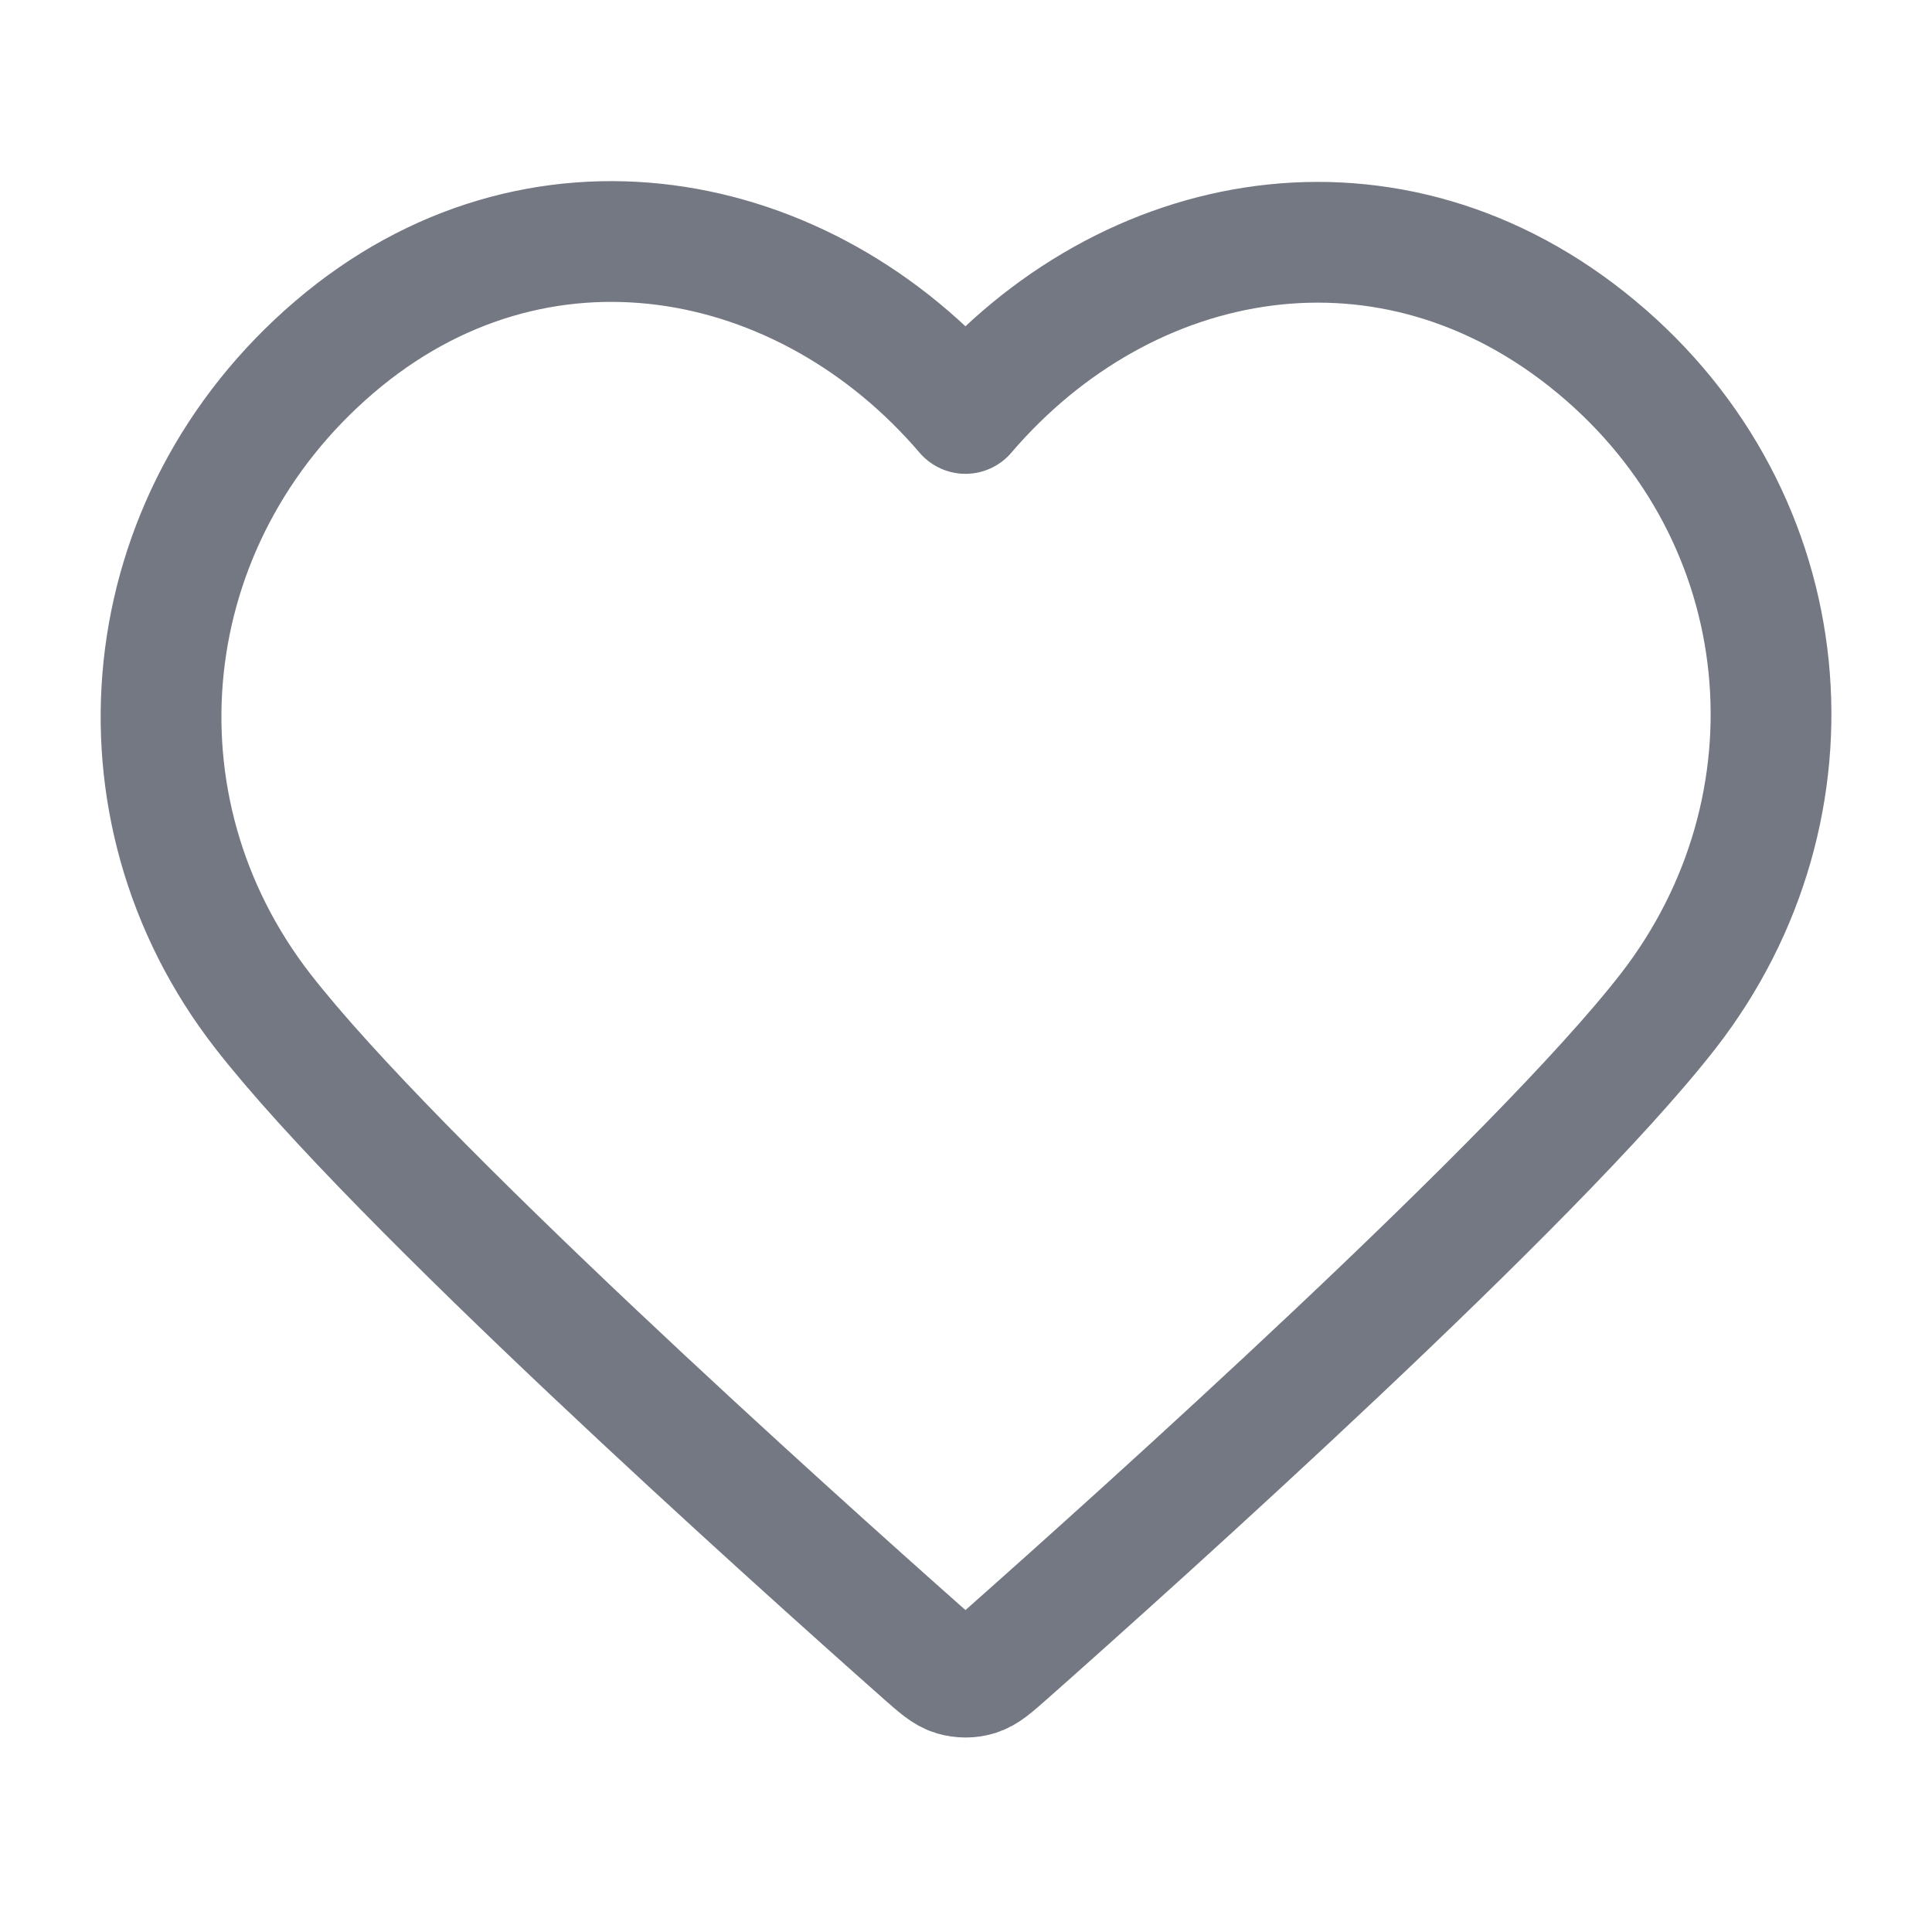
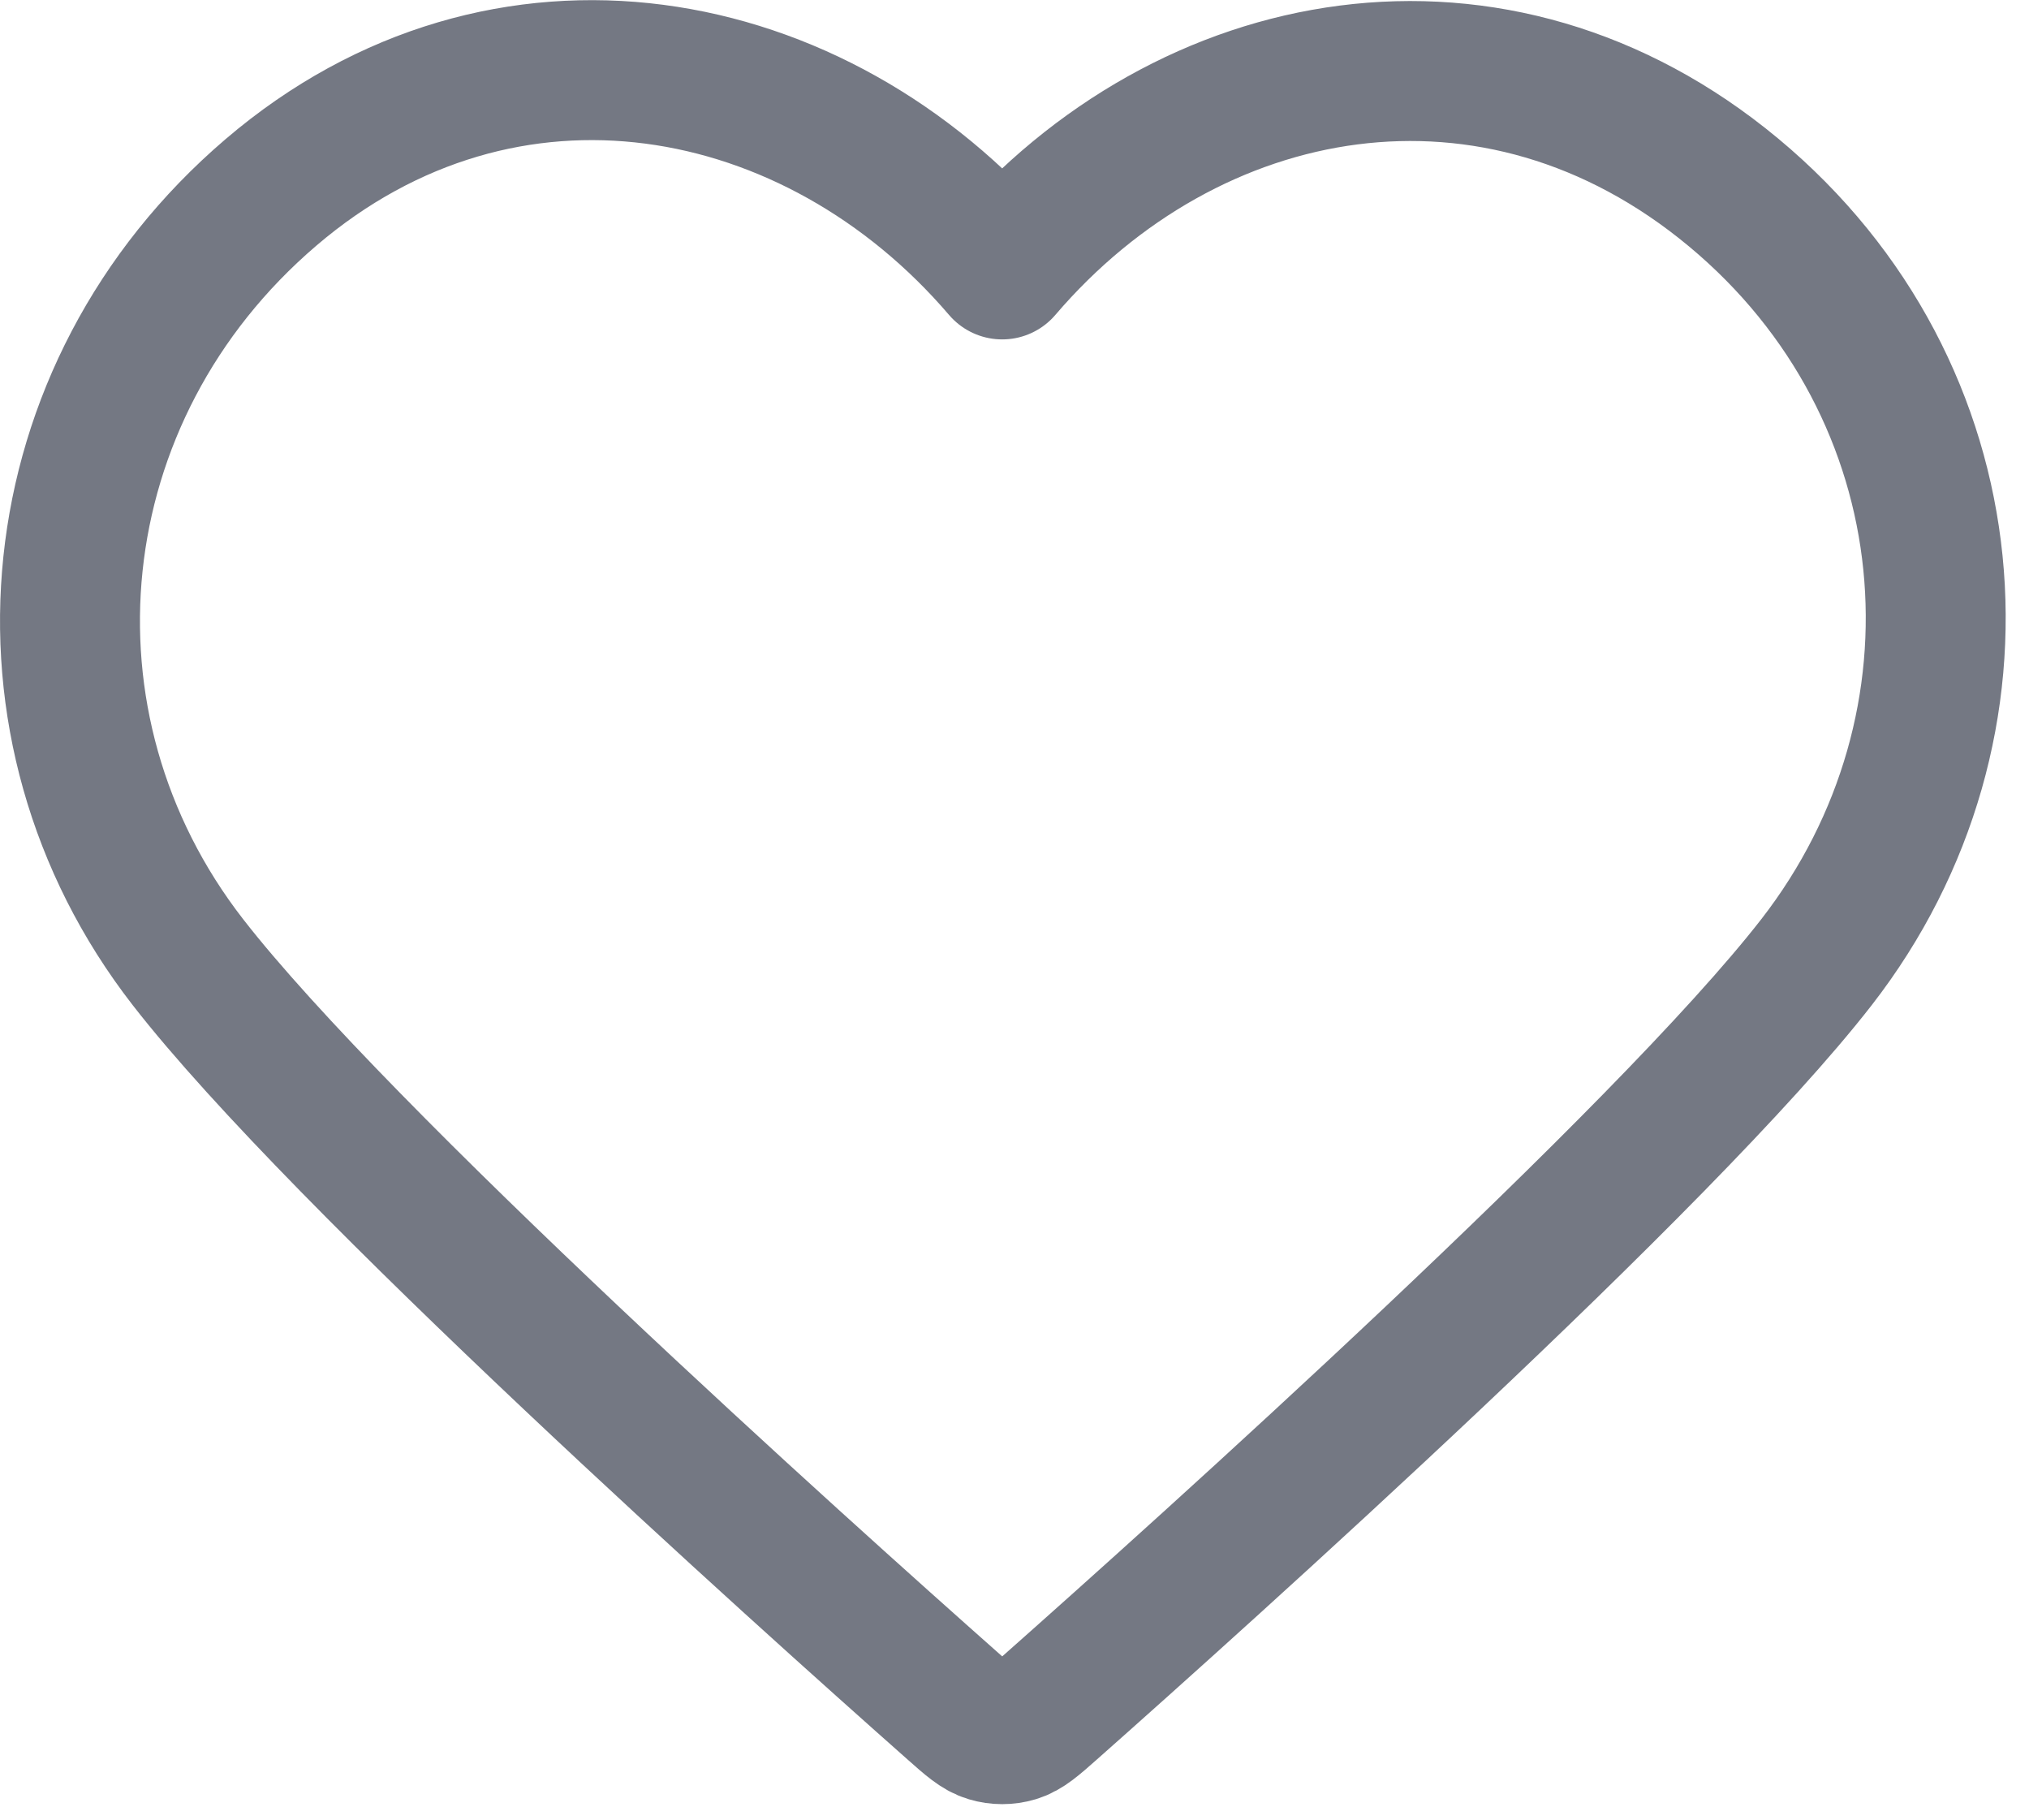
- <svg xmlns="http://www.w3.org/2000/svg" width="32" height="32" viewBox="0 0 32 32" fill="none">
-   <path fill-rule="evenodd" clip-rule="evenodd" d="M15.991 6.848C13.325 3.731 8.88 2.893 5.54 5.747C2.2 8.601 1.73 13.372 4.353 16.747C6.533 19.553 13.133 25.472 15.296 27.388C15.539 27.602 15.659 27.709 15.801 27.751C15.924 27.788 16.059 27.788 16.182 27.751C16.323 27.709 16.444 27.602 16.686 27.388C18.849 25.472 25.449 19.553 27.63 16.747C30.253 13.372 29.84 8.57 26.442 5.747C23.045 2.923 18.657 3.731 15.991 6.848Z" stroke="#747883" stroke-width="2" stroke-linecap="round" stroke-linejoin="round" />
+ <svg xmlns="http://www.w3.org/2000/svg" width="29" height="26" viewBox="0 0 29 26" fill="none">
+   <path fill-rule="evenodd" clip-rule="evenodd" d="M14.324 3.85C11.658 0.733 7.213 -0.105 3.873 2.749C0.533 5.602 0.063 10.374 2.686 13.749C4.866 16.555 11.466 22.474 13.63 24.39C13.871 24.604 13.992 24.711 14.134 24.753C14.257 24.79 14.392 24.79 14.515 24.753C14.656 24.711 14.777 24.604 15.019 24.39C17.182 22.474 23.782 16.555 25.963 13.749C28.586 10.374 28.173 5.572 24.776 2.749C21.378 -0.075 16.99 0.733 14.324 3.85Z" stroke="#747883" stroke-width="2" stroke-linecap="round" stroke-linejoin="round" />
</svg>
